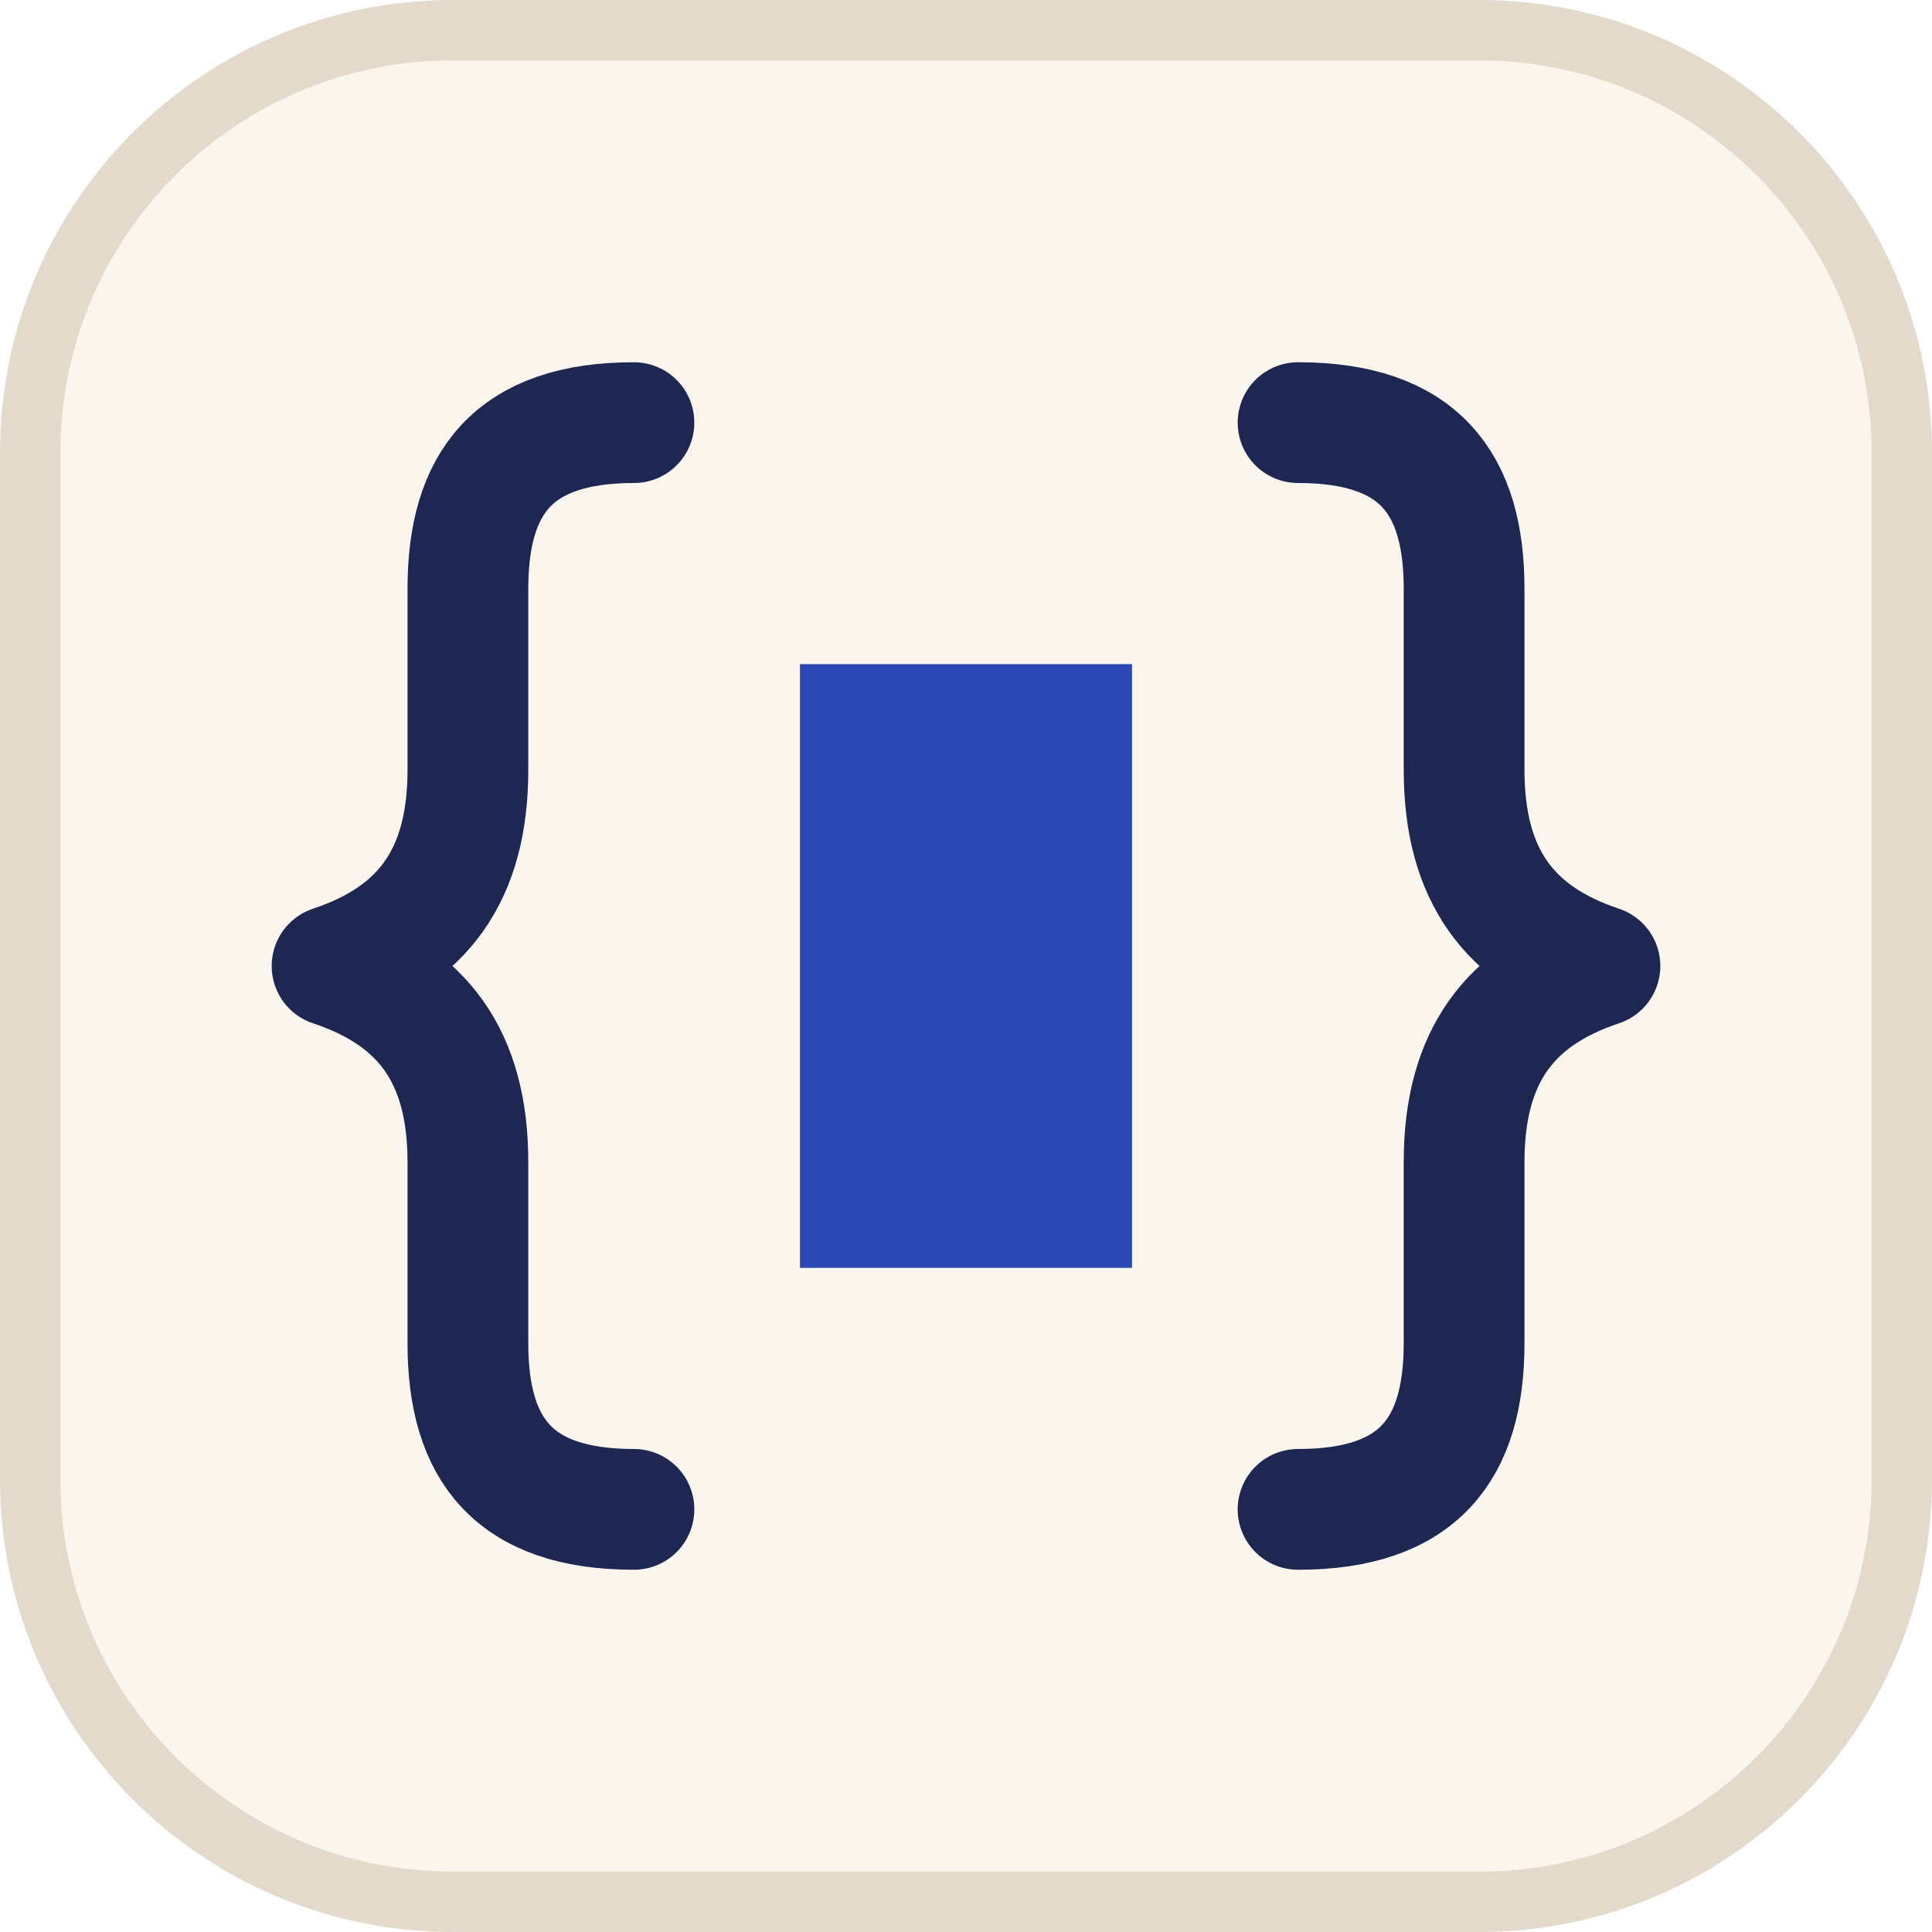
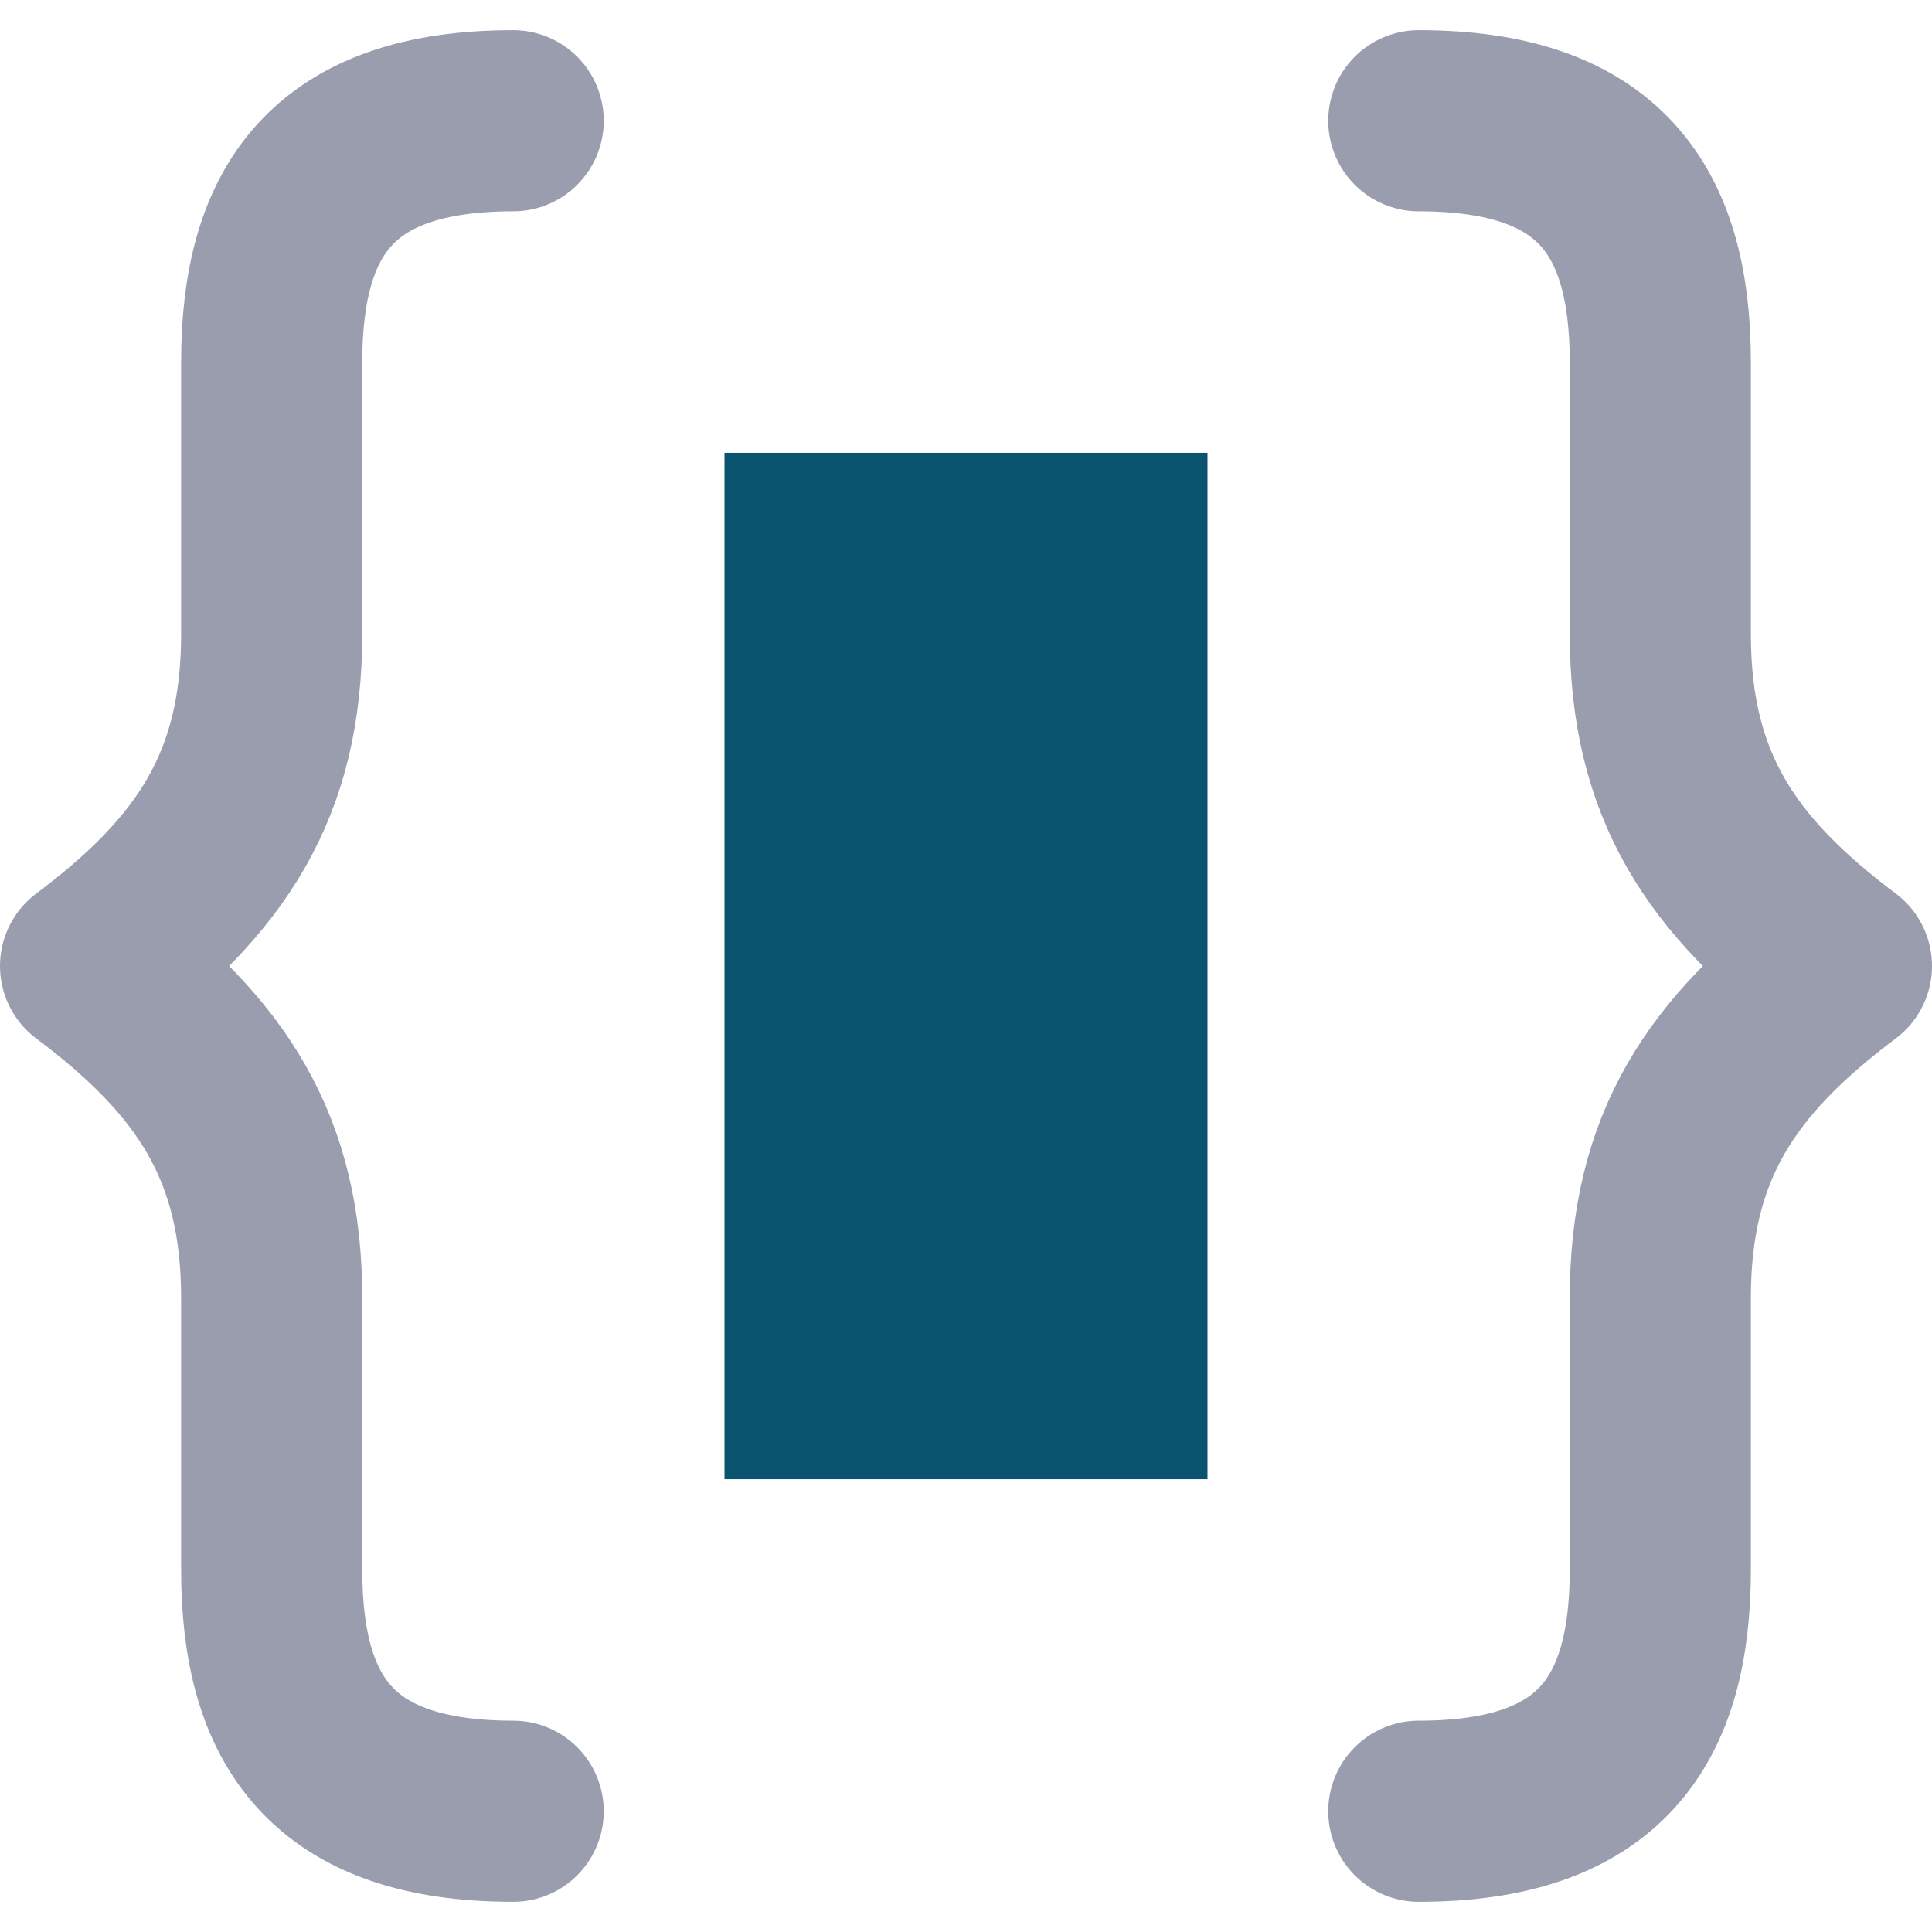
<svg xmlns="http://www.w3.org/2000/svg" viewBox="0 0 64 64">
-   <rect x="1" y="1" width="62" height="62" rx="14" fill="#FAF6EE" stroke="#E3DACB" stroke-width="2" />
-   <g fill="none" stroke="#1D2752" stroke-width="4" stroke-linecap="round" stroke-linejoin="round">
-     <path d="M21 14c-4 0-5.5 2-5.5 5.5v6c0 3.5-1.5 5.5-4.5 6.5c3 1 4.5 3 4.5 6.5v6c0 3.5 1.5 5.5 5.5 5.5" />
-     <path d="M43 14c4 0 5.5 2 5.5 5.5v6c0 3.5 1.5 5.5 4.5 6.5c-3 1-4.5 3-4.5 6.5v6c0 3.5-1.5 5.5-5.5 5.5" />
+   <g fill="none" stroke="#9A9DAE" stroke-width="6" stroke-linecap="round" stroke-linejoin="round">
+     <path d="M17 4c-6 0-8 3-8 8v9c0 5-2 8-6 11c4 3 6 6 6 11v9c0 5 2 8 8 8" />
+     <path d="M47 4c6 0 8 3 8 8v9c0 5 2 8 6 11c-4 3-6 6-6 11v9c0 5-2 8-8 8" />
  </g>
-   <rect x="26.5" y="22" width="11" height="20" fill="#2B47B5" />
+   <rect x="24" y="15" width="16" height="34" fill="#0B5470" />
</svg>
